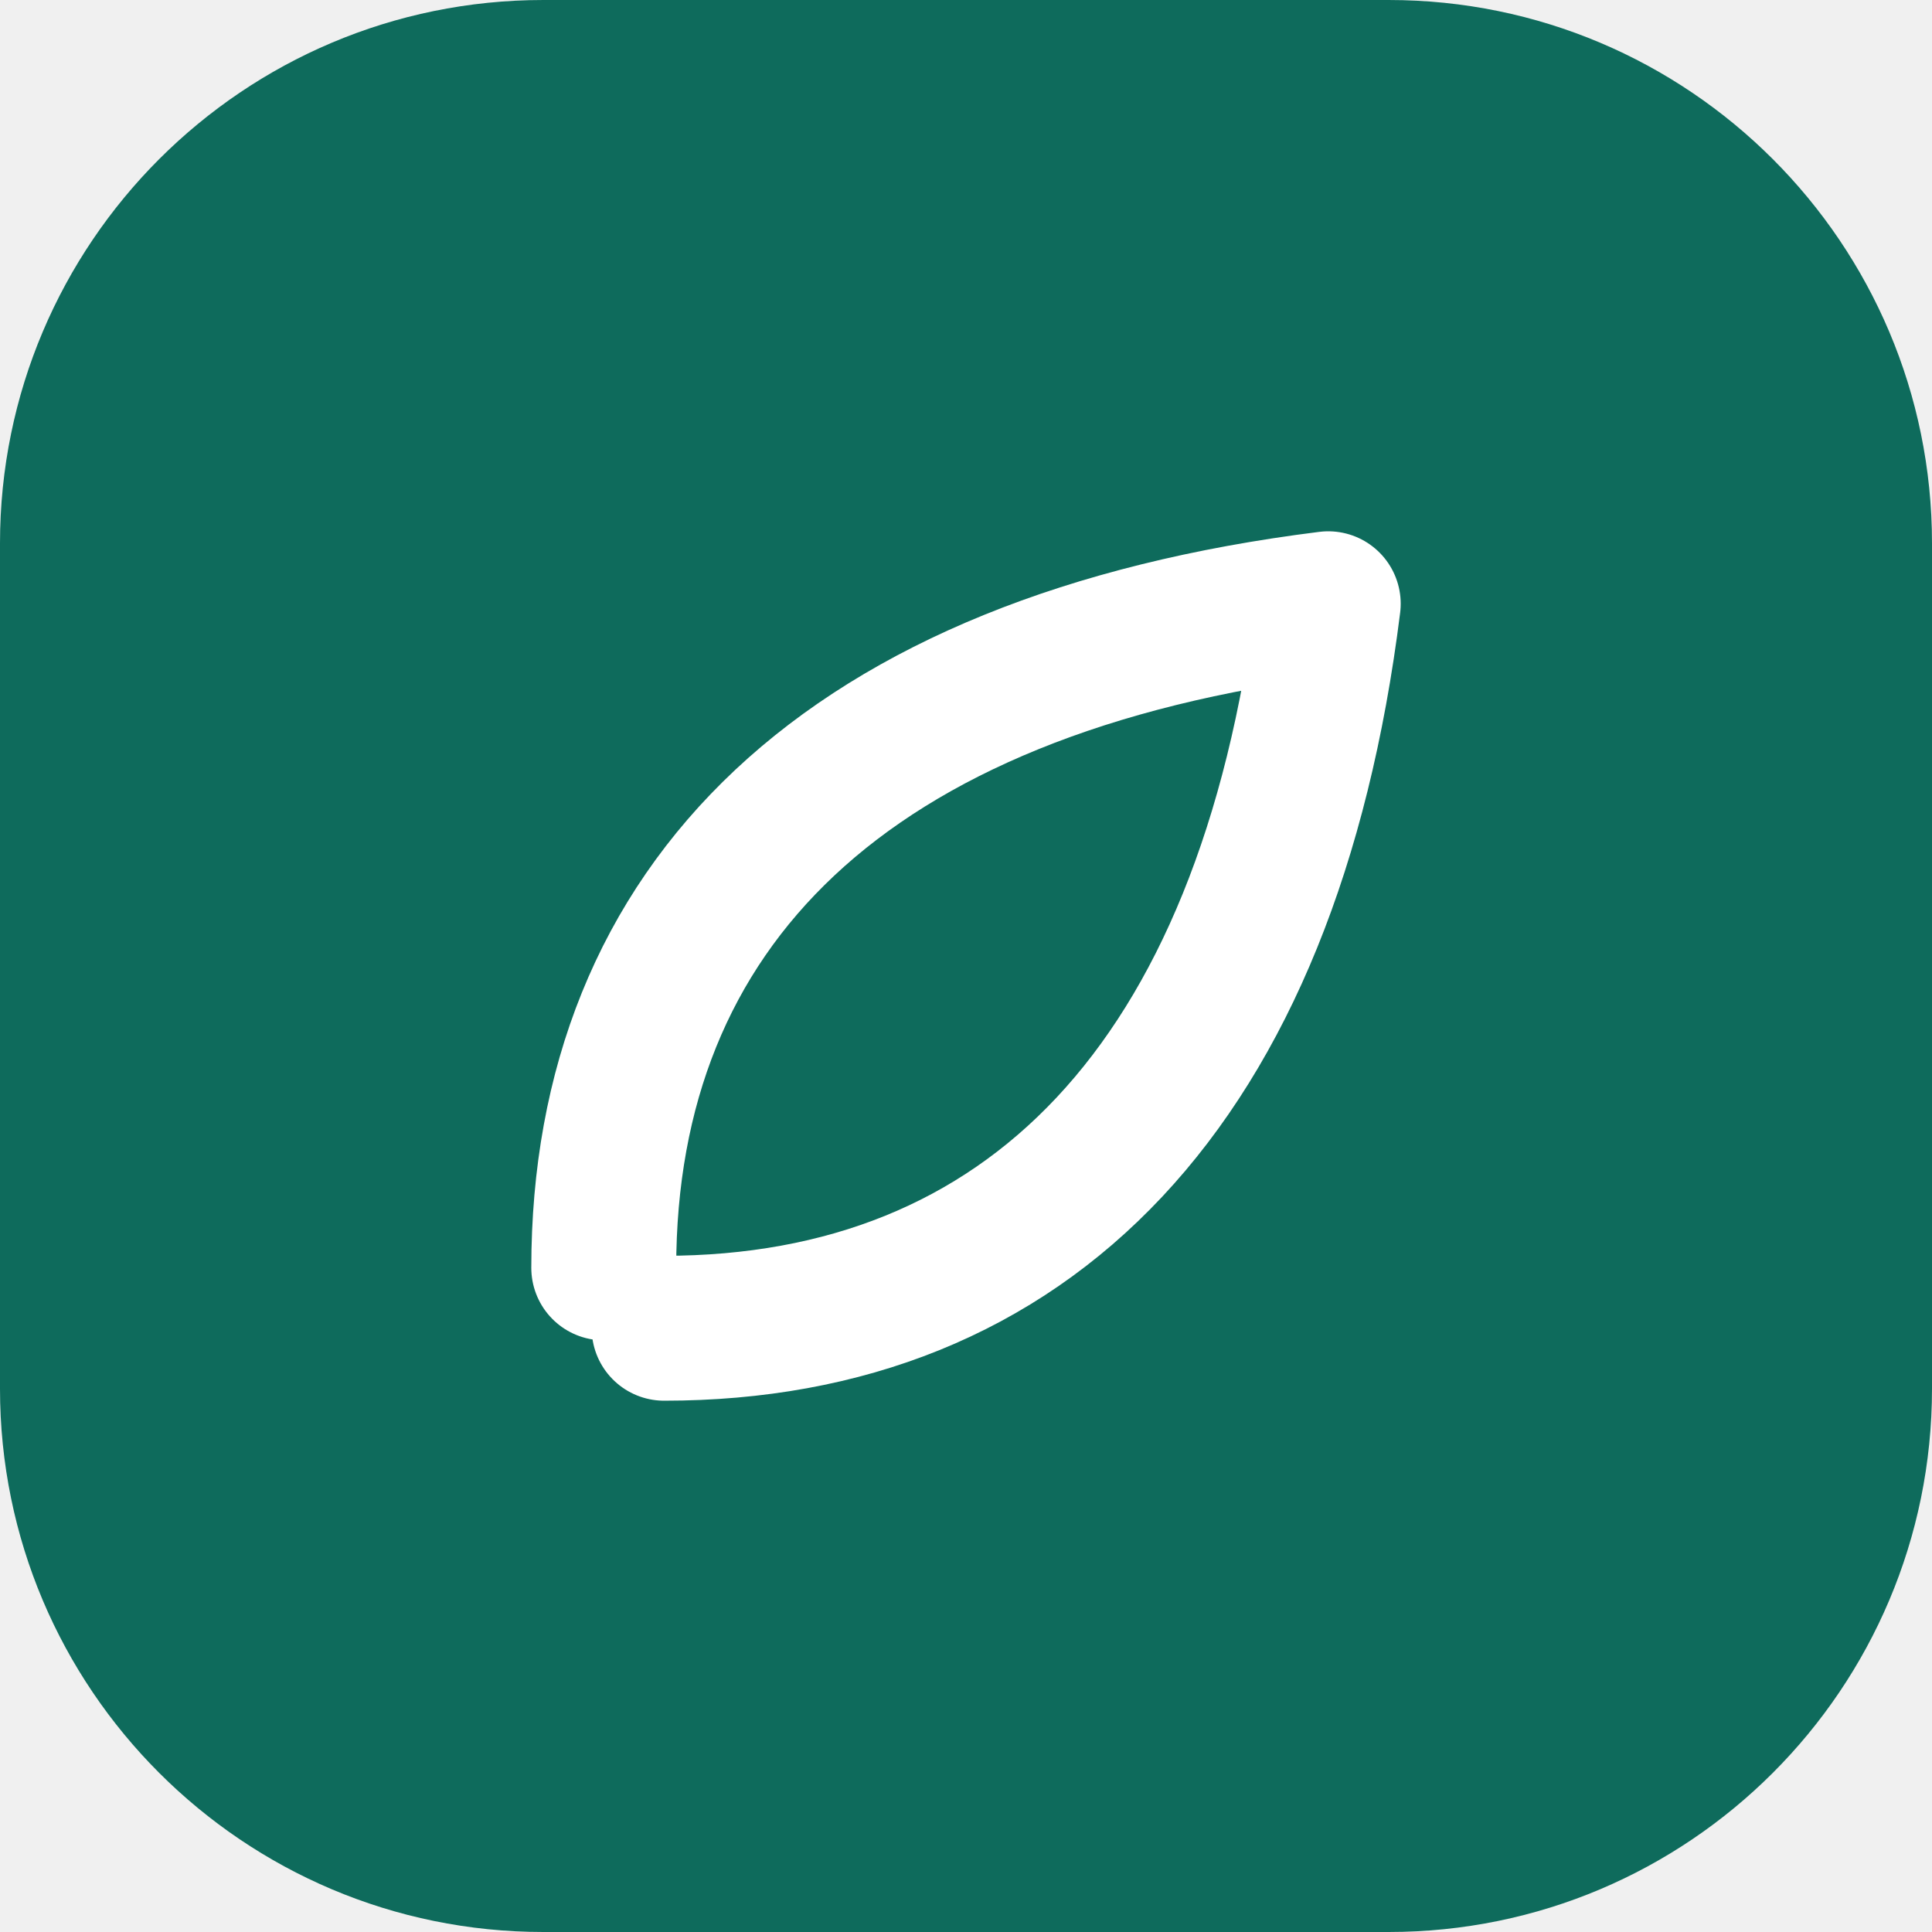
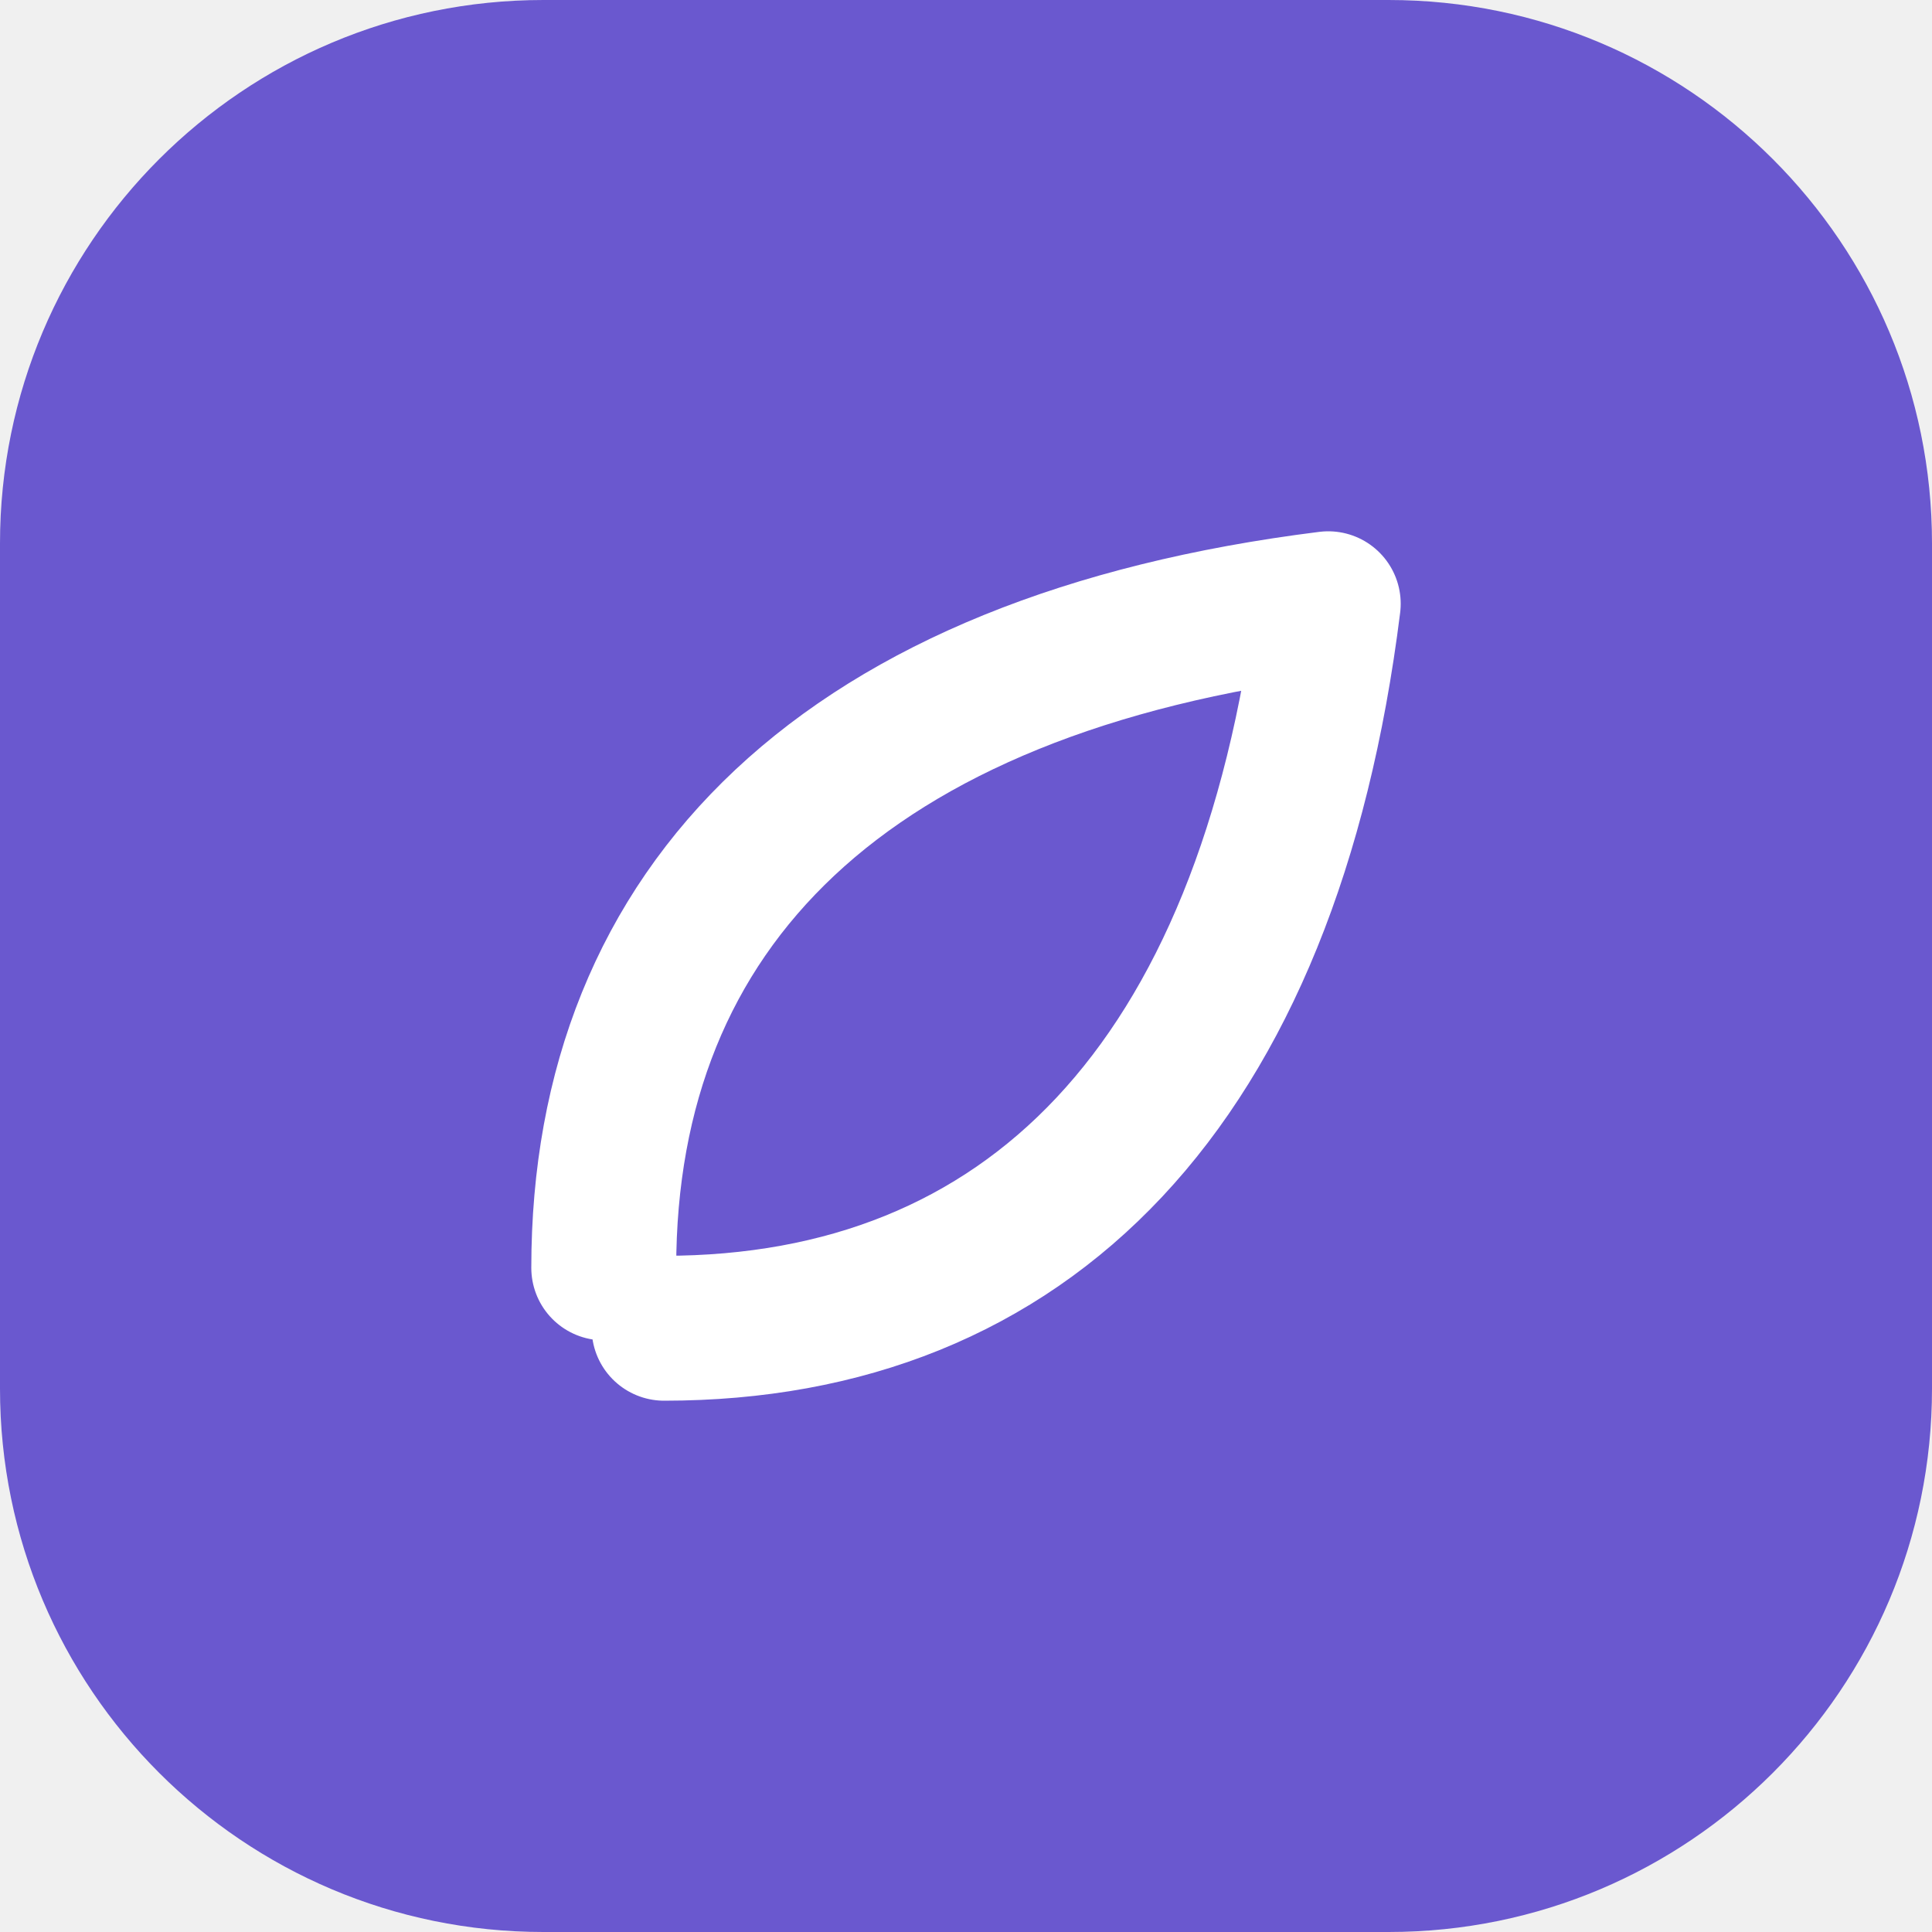
<svg xmlns="http://www.w3.org/2000/svg" viewBox="0 0 32 32">
-   <rect width="32" height="32" rx="9" fill="#0E6B5C" />
+   <rect width="32" height="32" rx="9" fill="#6A58CF" />
  <path d="M10 21c0-6 4-10 12-11-1 8-5 12-11 12" fill="none" stroke="#fff" stroke-width="2.4" stroke-linecap="round" stroke-linejoin="round" />
</svg>
